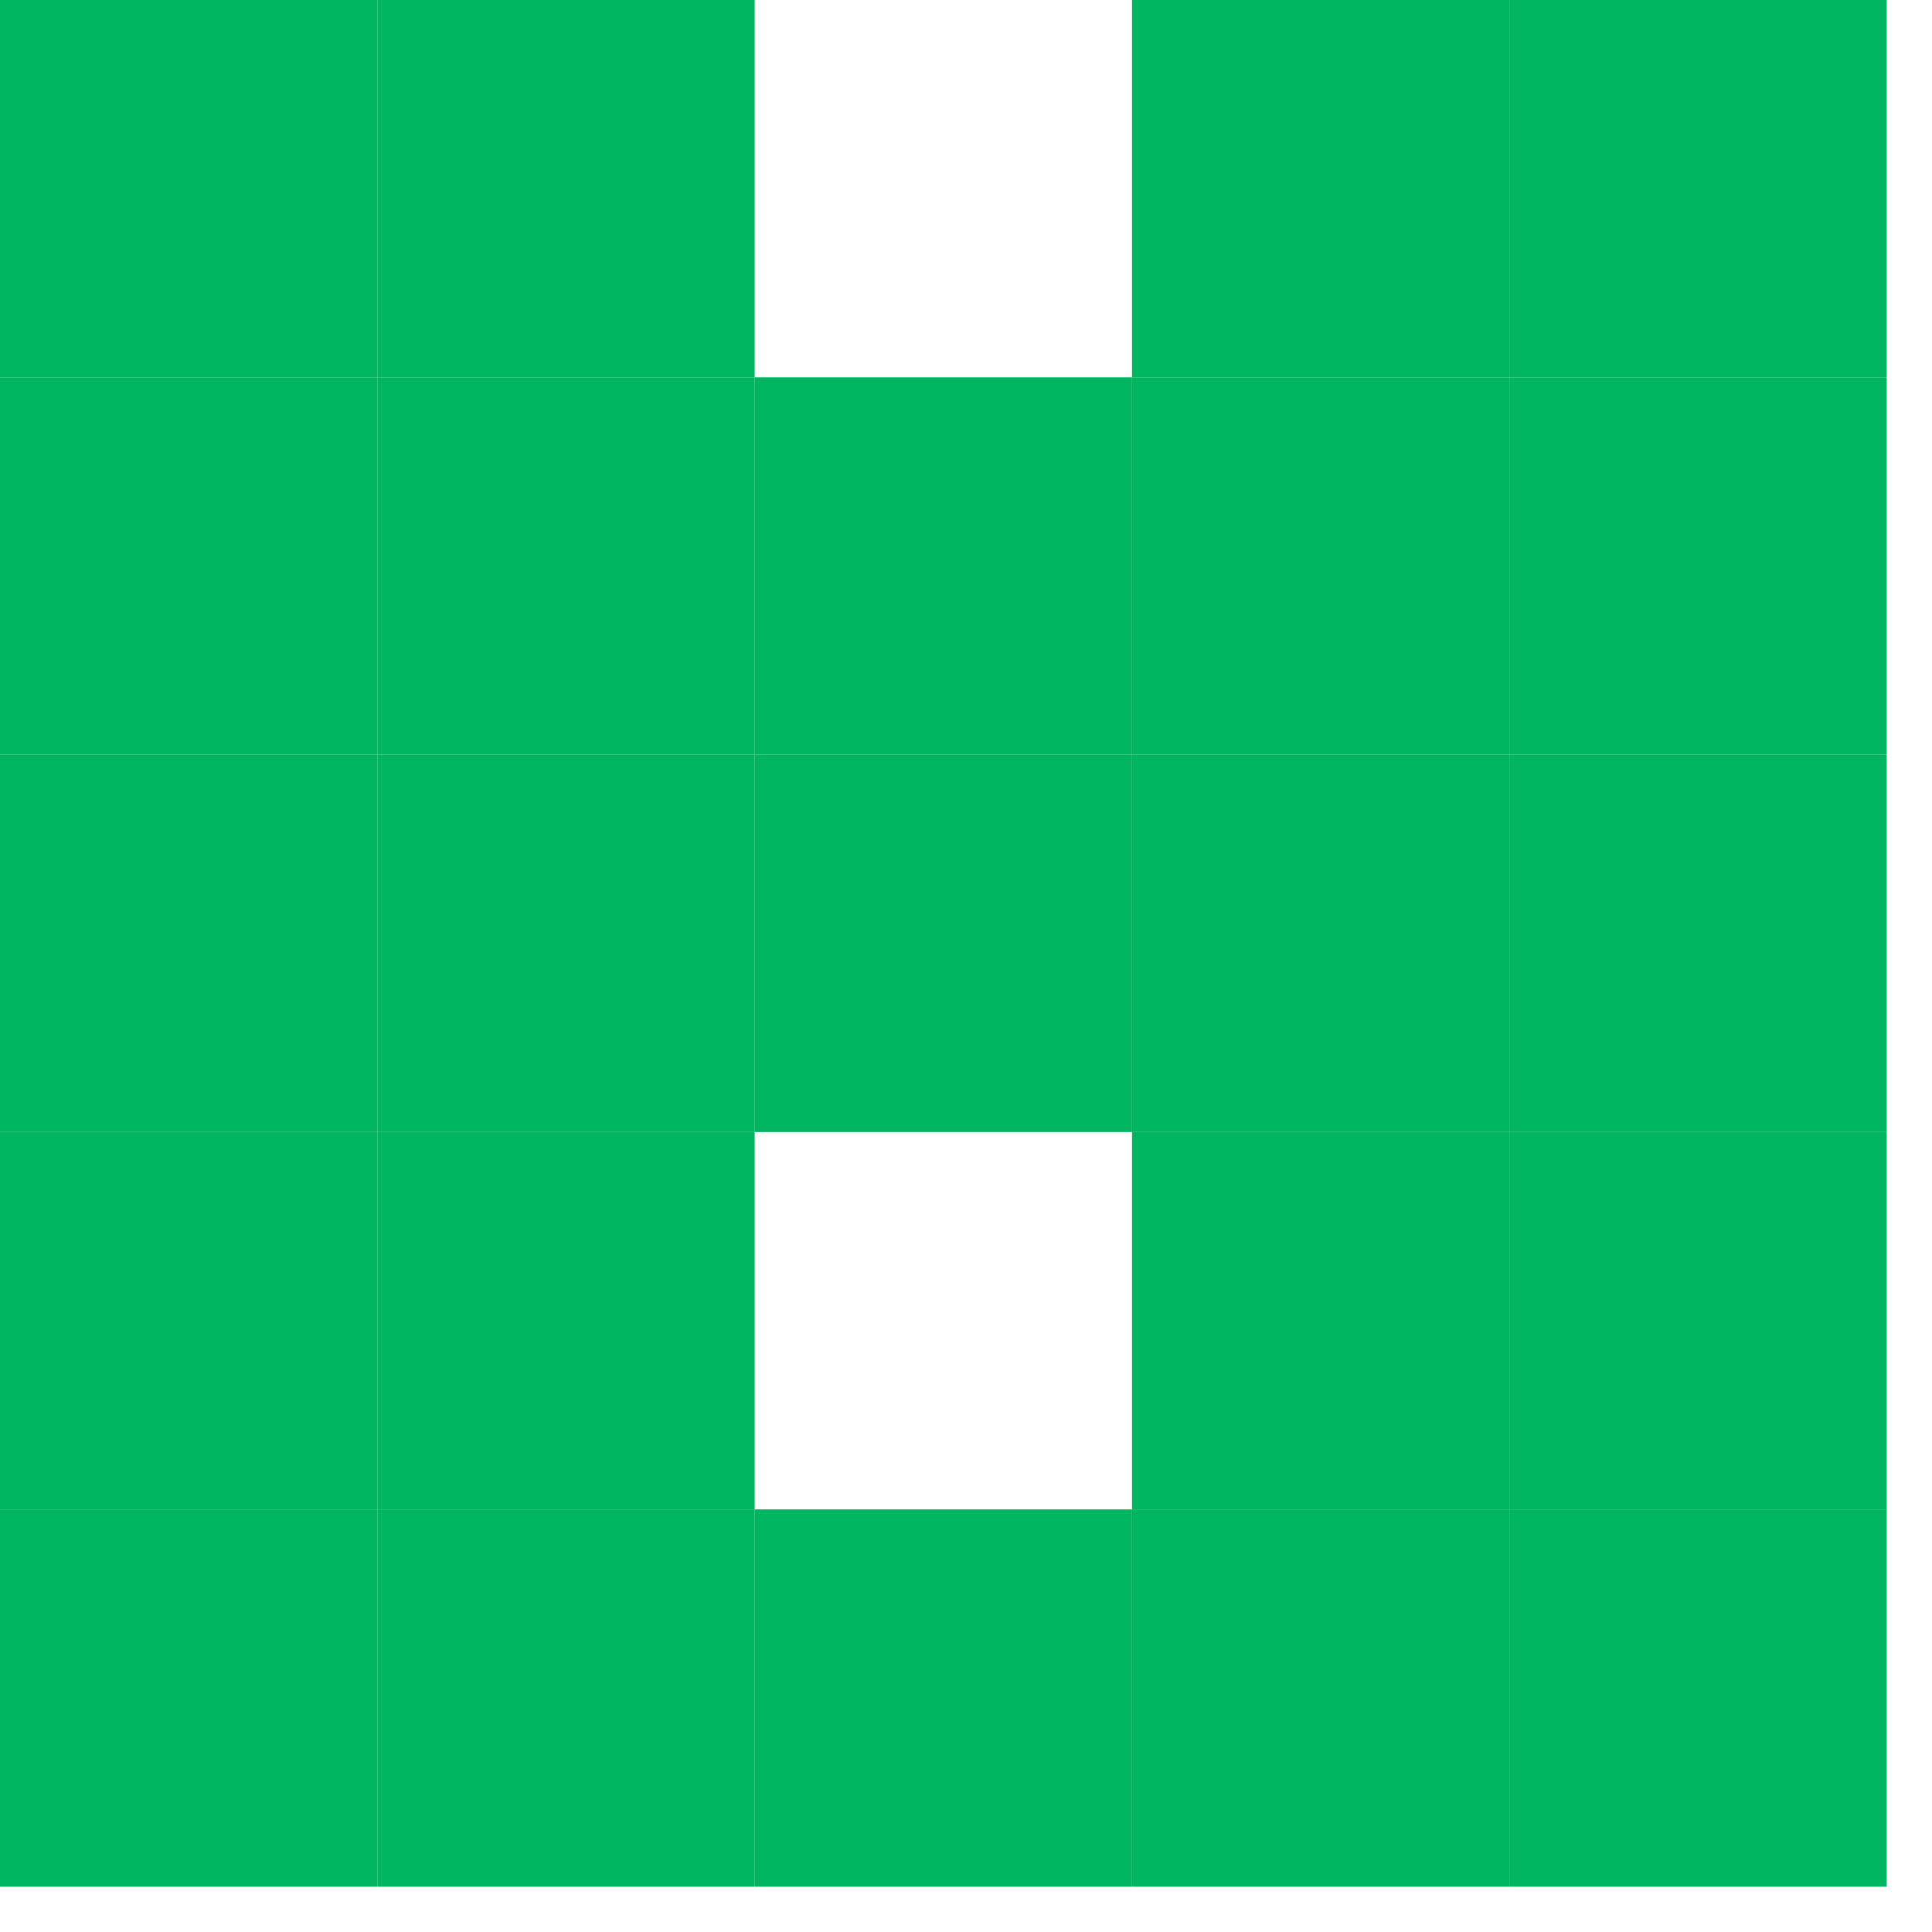
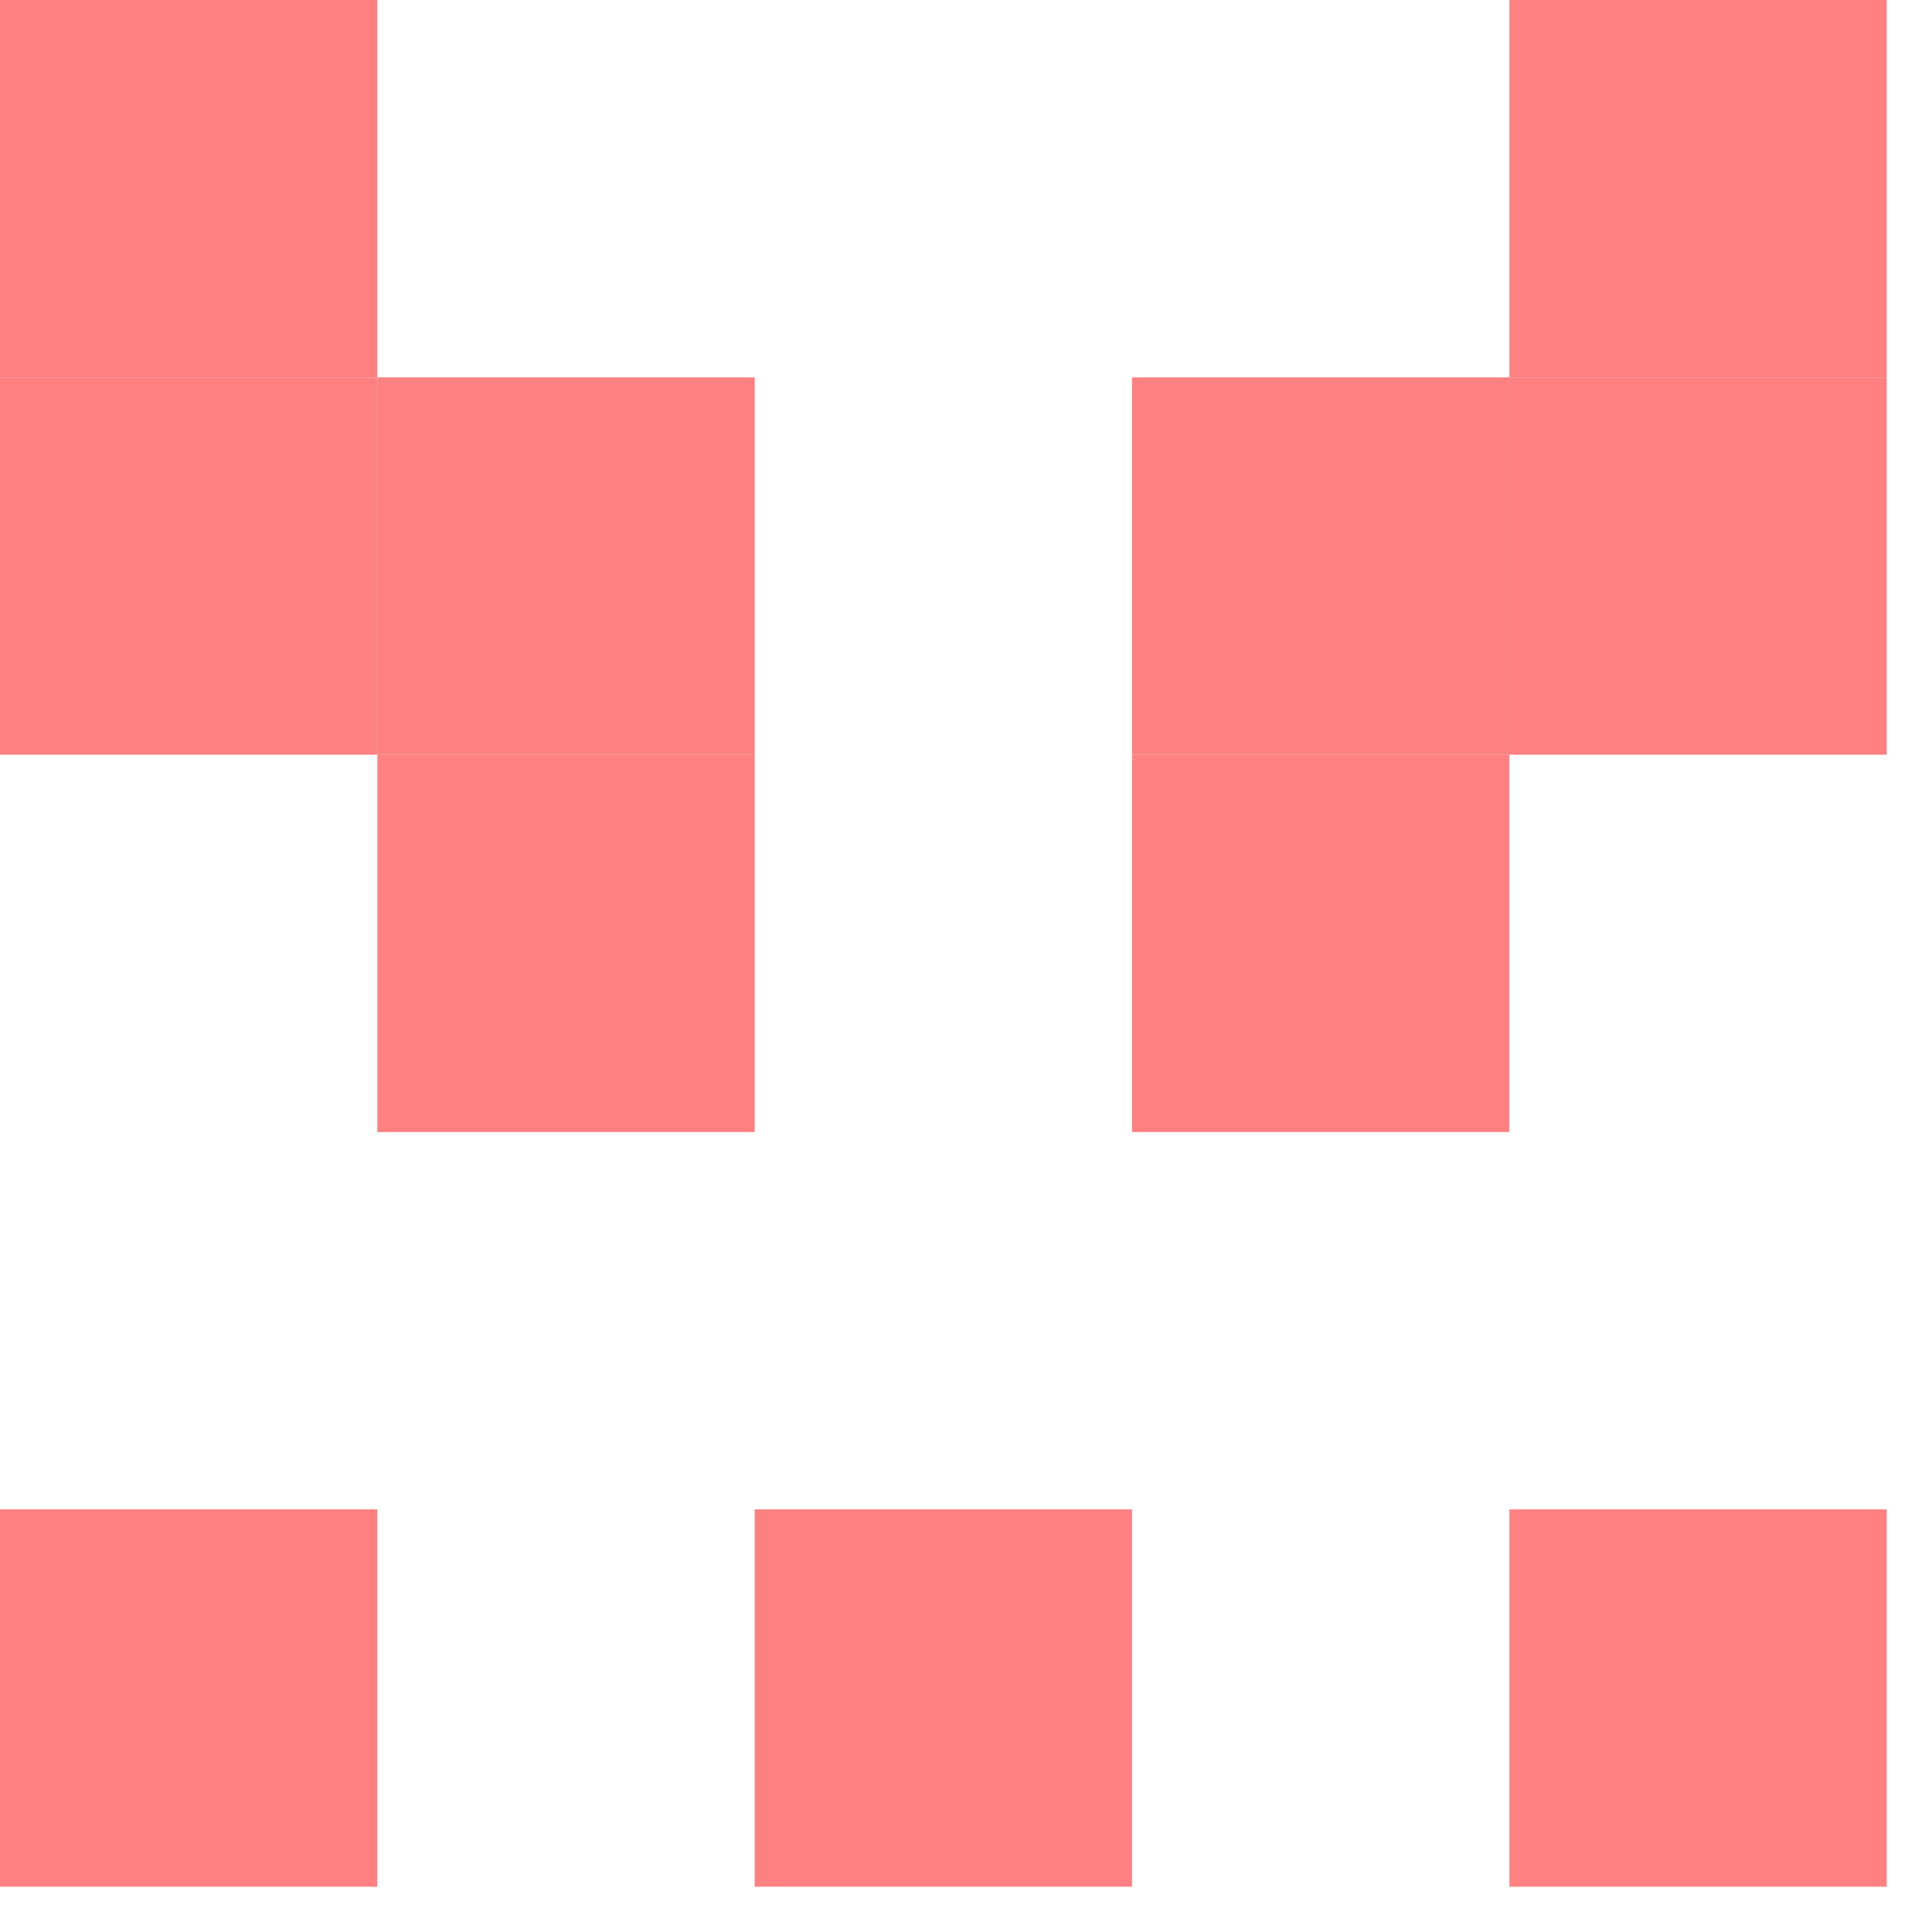
<svg xmlns="http://www.w3.org/2000/svg" id="example-identicon-36-svg" width="128" height="128" viewbox="0 0 128 128">
  <g>
-     <rect x="0" y="0" width="25" height="25" fill="#00b560" />
-     <rect x="25" y="0" width="25" height="25" fill="#00b560" />
+     <rect x="0" y="0" width="25" height="25" fill="#ff8080" />
+     <rect x="25" y="0" width="25" height="25" fill="none" />
    <rect x="50" y="0" width="25" height="25" fill="none" />
-     <rect x="75" y="0" width="25" height="25" fill="#00b560" />
-     <rect x="100" y="0" width="25" height="25" fill="#00b560" />
-     <rect x="0" y="25" width="25" height="25" fill="#00b560" />
-     <rect x="25" y="25" width="25" height="25" fill="#00b560" />
-     <rect x="50" y="25" width="25" height="25" fill="#00b560" />
-     <rect x="75" y="25" width="25" height="25" fill="#00b560" />
-     <rect x="100" y="25" width="25" height="25" fill="#00b560" />
-     <rect x="0" y="50" width="25" height="25" fill="#00b560" />
-     <rect x="25" y="50" width="25" height="25" fill="#00b560" />
-     <rect x="50" y="50" width="25" height="25" fill="#00b560" />
-     <rect x="75" y="50" width="25" height="25" fill="#00b560" />
-     <rect x="100" y="50" width="25" height="25" fill="#00b560" />
-     <rect x="0" y="75" width="25" height="25" fill="#00b560" />
-     <rect x="25" y="75" width="25" height="25" fill="#00b560" />
+     <rect x="75" y="0" width="25" height="25" fill="none" />
+     <rect x="100" y="0" width="25" height="25" fill="#ff8080" />
+     <rect x="0" y="25" width="25" height="25" fill="#ff8080" />
+     <rect x="25" y="25" width="25" height="25" fill="#ff8080" />
+     <rect x="50" y="25" width="25" height="25" fill="none" />
+     <rect x="75" y="25" width="25" height="25" fill="#ff8080" />
+     <rect x="100" y="25" width="25" height="25" fill="#ff8080" />
+     <rect x="0" y="50" width="25" height="25" fill="none" />
+     <rect x="25" y="50" width="25" height="25" fill="#ff8080" />
+     <rect x="50" y="50" width="25" height="25" fill="none" />
+     <rect x="75" y="50" width="25" height="25" fill="#ff8080" />
+     <rect x="100" y="50" width="25" height="25" fill="none" />
+     <rect x="0" y="75" width="25" height="25" fill="none" />
+     <rect x="25" y="75" width="25" height="25" fill="none" />
    <rect x="50" y="75" width="25" height="25" fill="none" />
-     <rect x="75" y="75" width="25" height="25" fill="#00b560" />
-     <rect x="100" y="75" width="25" height="25" fill="#00b560" />
-     <rect x="0" y="100" width="25" height="25" fill="#00b560" />
-     <rect x="25" y="100" width="25" height="25" fill="#00b560" />
-     <rect x="50" y="100" width="25" height="25" fill="#00b560" />
-     <rect x="75" y="100" width="25" height="25" fill="#00b560" />
-     <rect x="100" y="100" width="25" height="25" fill="#00b560" />
+     <rect x="75" y="75" width="25" height="25" fill="none" />
+     <rect x="100" y="75" width="25" height="25" fill="none" />
+     <rect x="0" y="100" width="25" height="25" fill="#ff8080" />
+     <rect x="25" y="100" width="25" height="25" fill="none" />
+     <rect x="50" y="100" width="25" height="25" fill="#ff8080" />
+     <rect x="75" y="100" width="25" height="25" fill="none" />
+     <rect x="100" y="100" width="25" height="25" fill="#ff8080" />
  </g>
</svg>
